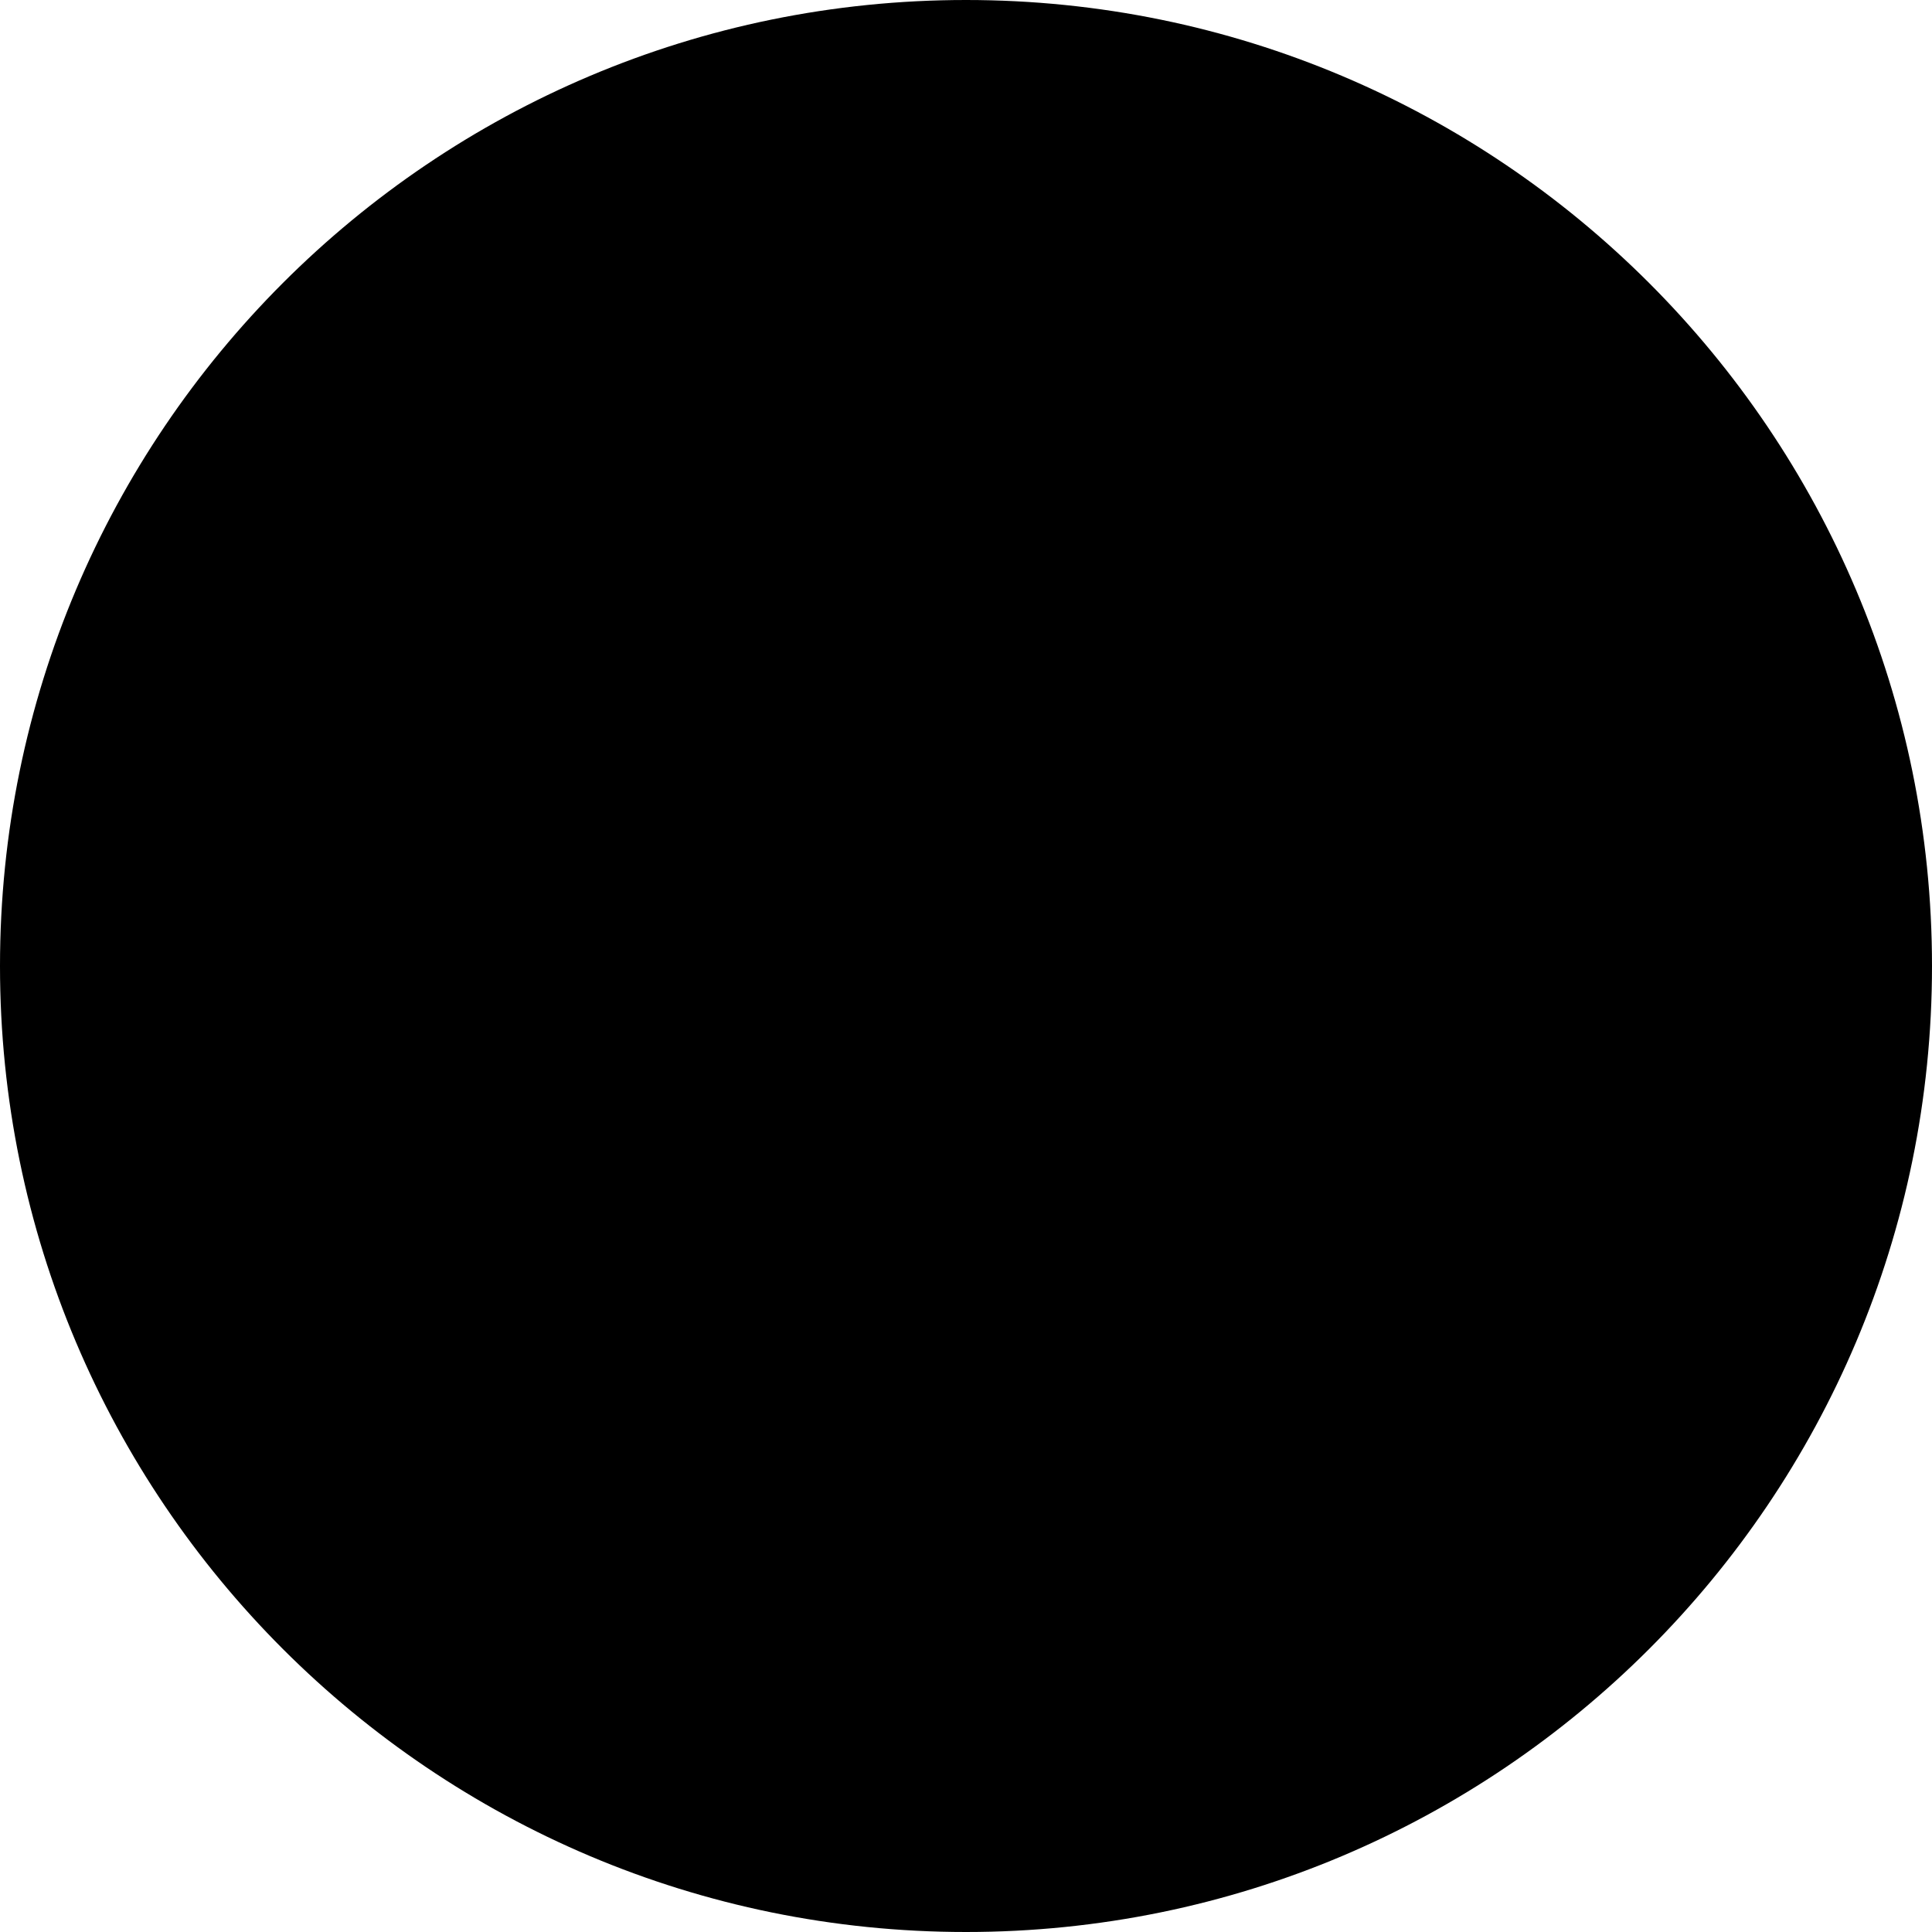
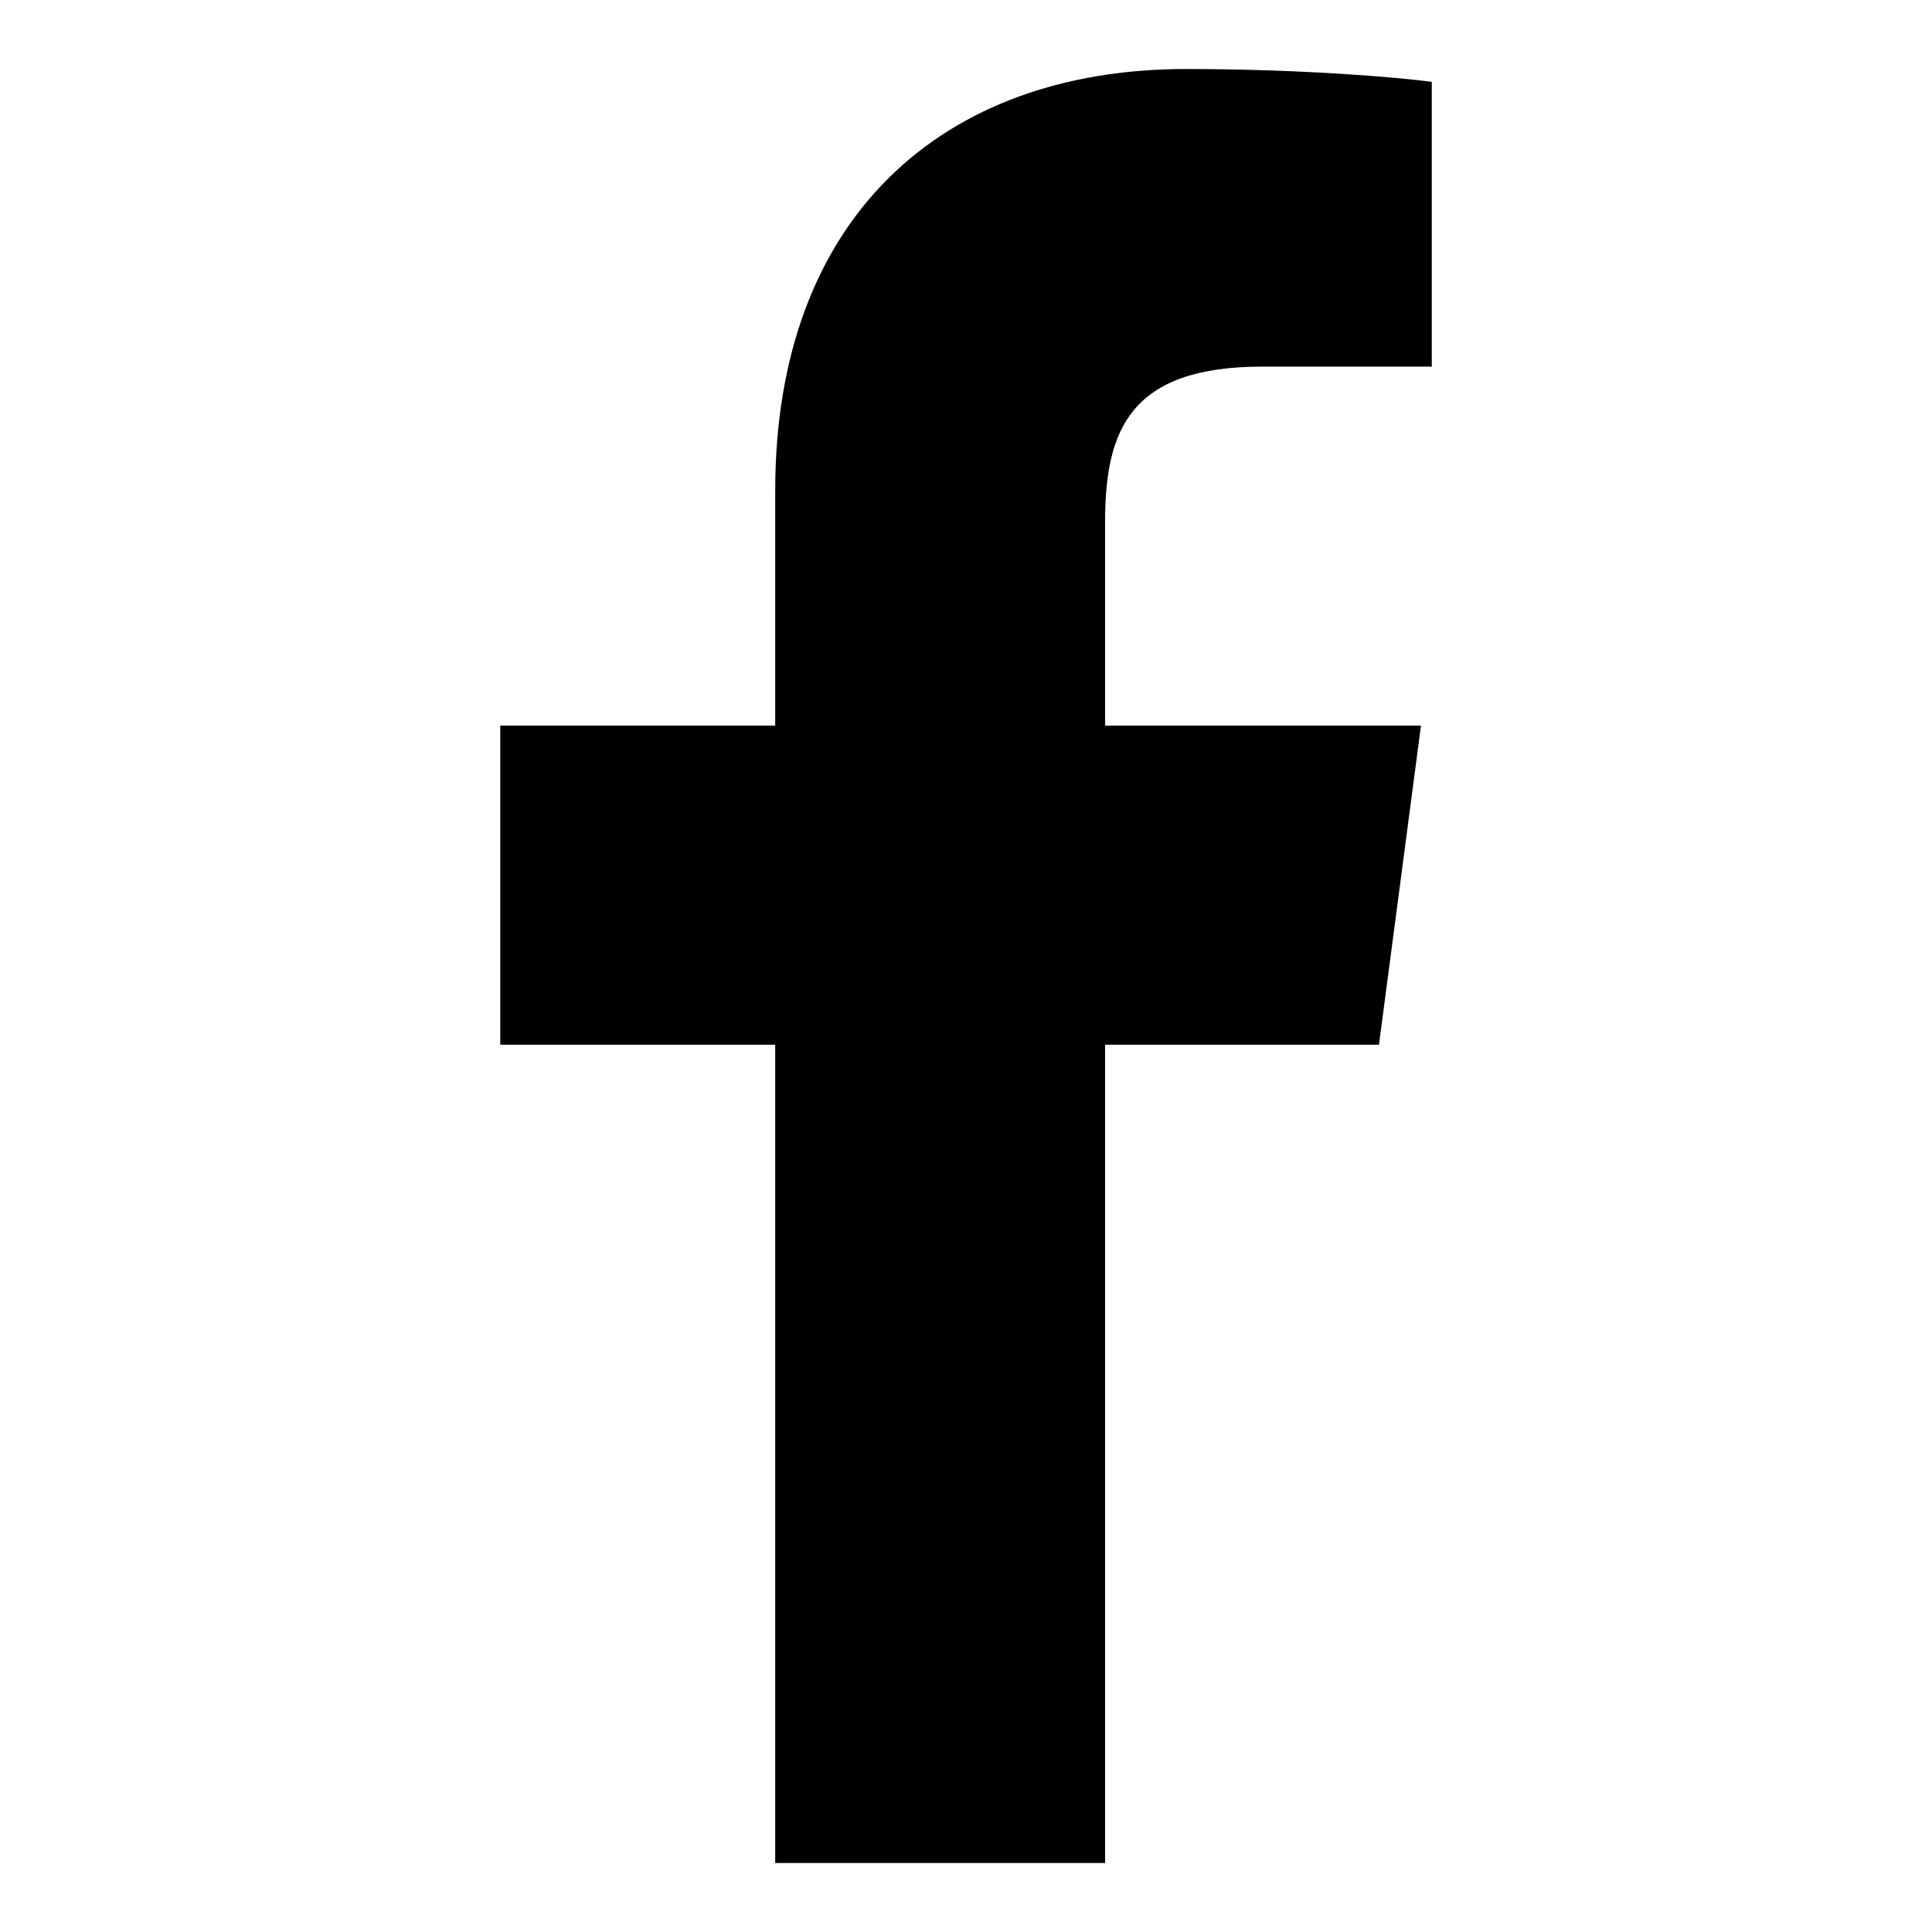
- <svg xmlns="http://www.w3.org/2000/svg" width="70" height="70">
-   <circle cx="35" cy="35" r="35" />
-   <path d="M44.628 16.271v5.99H41.06c-1.3 0-2.177.272-2.631.818-.452.542-.68 1.362-.683 2.451v4.287h6.648l-.883 6.718H37.75v17.221h-6.942V36.533h-5.787v-6.716h5.787V24.87c0-2.812.786-4.994 2.359-6.546C34.74 16.774 36.835 16 39.455 16c2.223 0 3.946.09 5.173.271z" />
+ <svg xmlns="http://www.w3.org/2000/svg" t="1565927468621" class="icon" viewBox="0 0 1024 1024" version="1.1" p-id="4239" width="200" height="200">
+   <path d="M758.88 43.424C743.424 41.152 690.304 36.576 628.576 36.576 499.424 36.576 410.88 115.424 410.88 260L410.88 384.576 265.152 384.576 265.152 553.728 410.88 553.728 410.88 987.424 585.728 987.424 585.728 553.728 730.88 553.728 753.152 384.576 585.728 384.576 585.728 276.576C585.728 228 598.88 194.304 669.152 194.304L758.88 194.304 758.88 43.424Z" p-id="4240" />
</svg>
